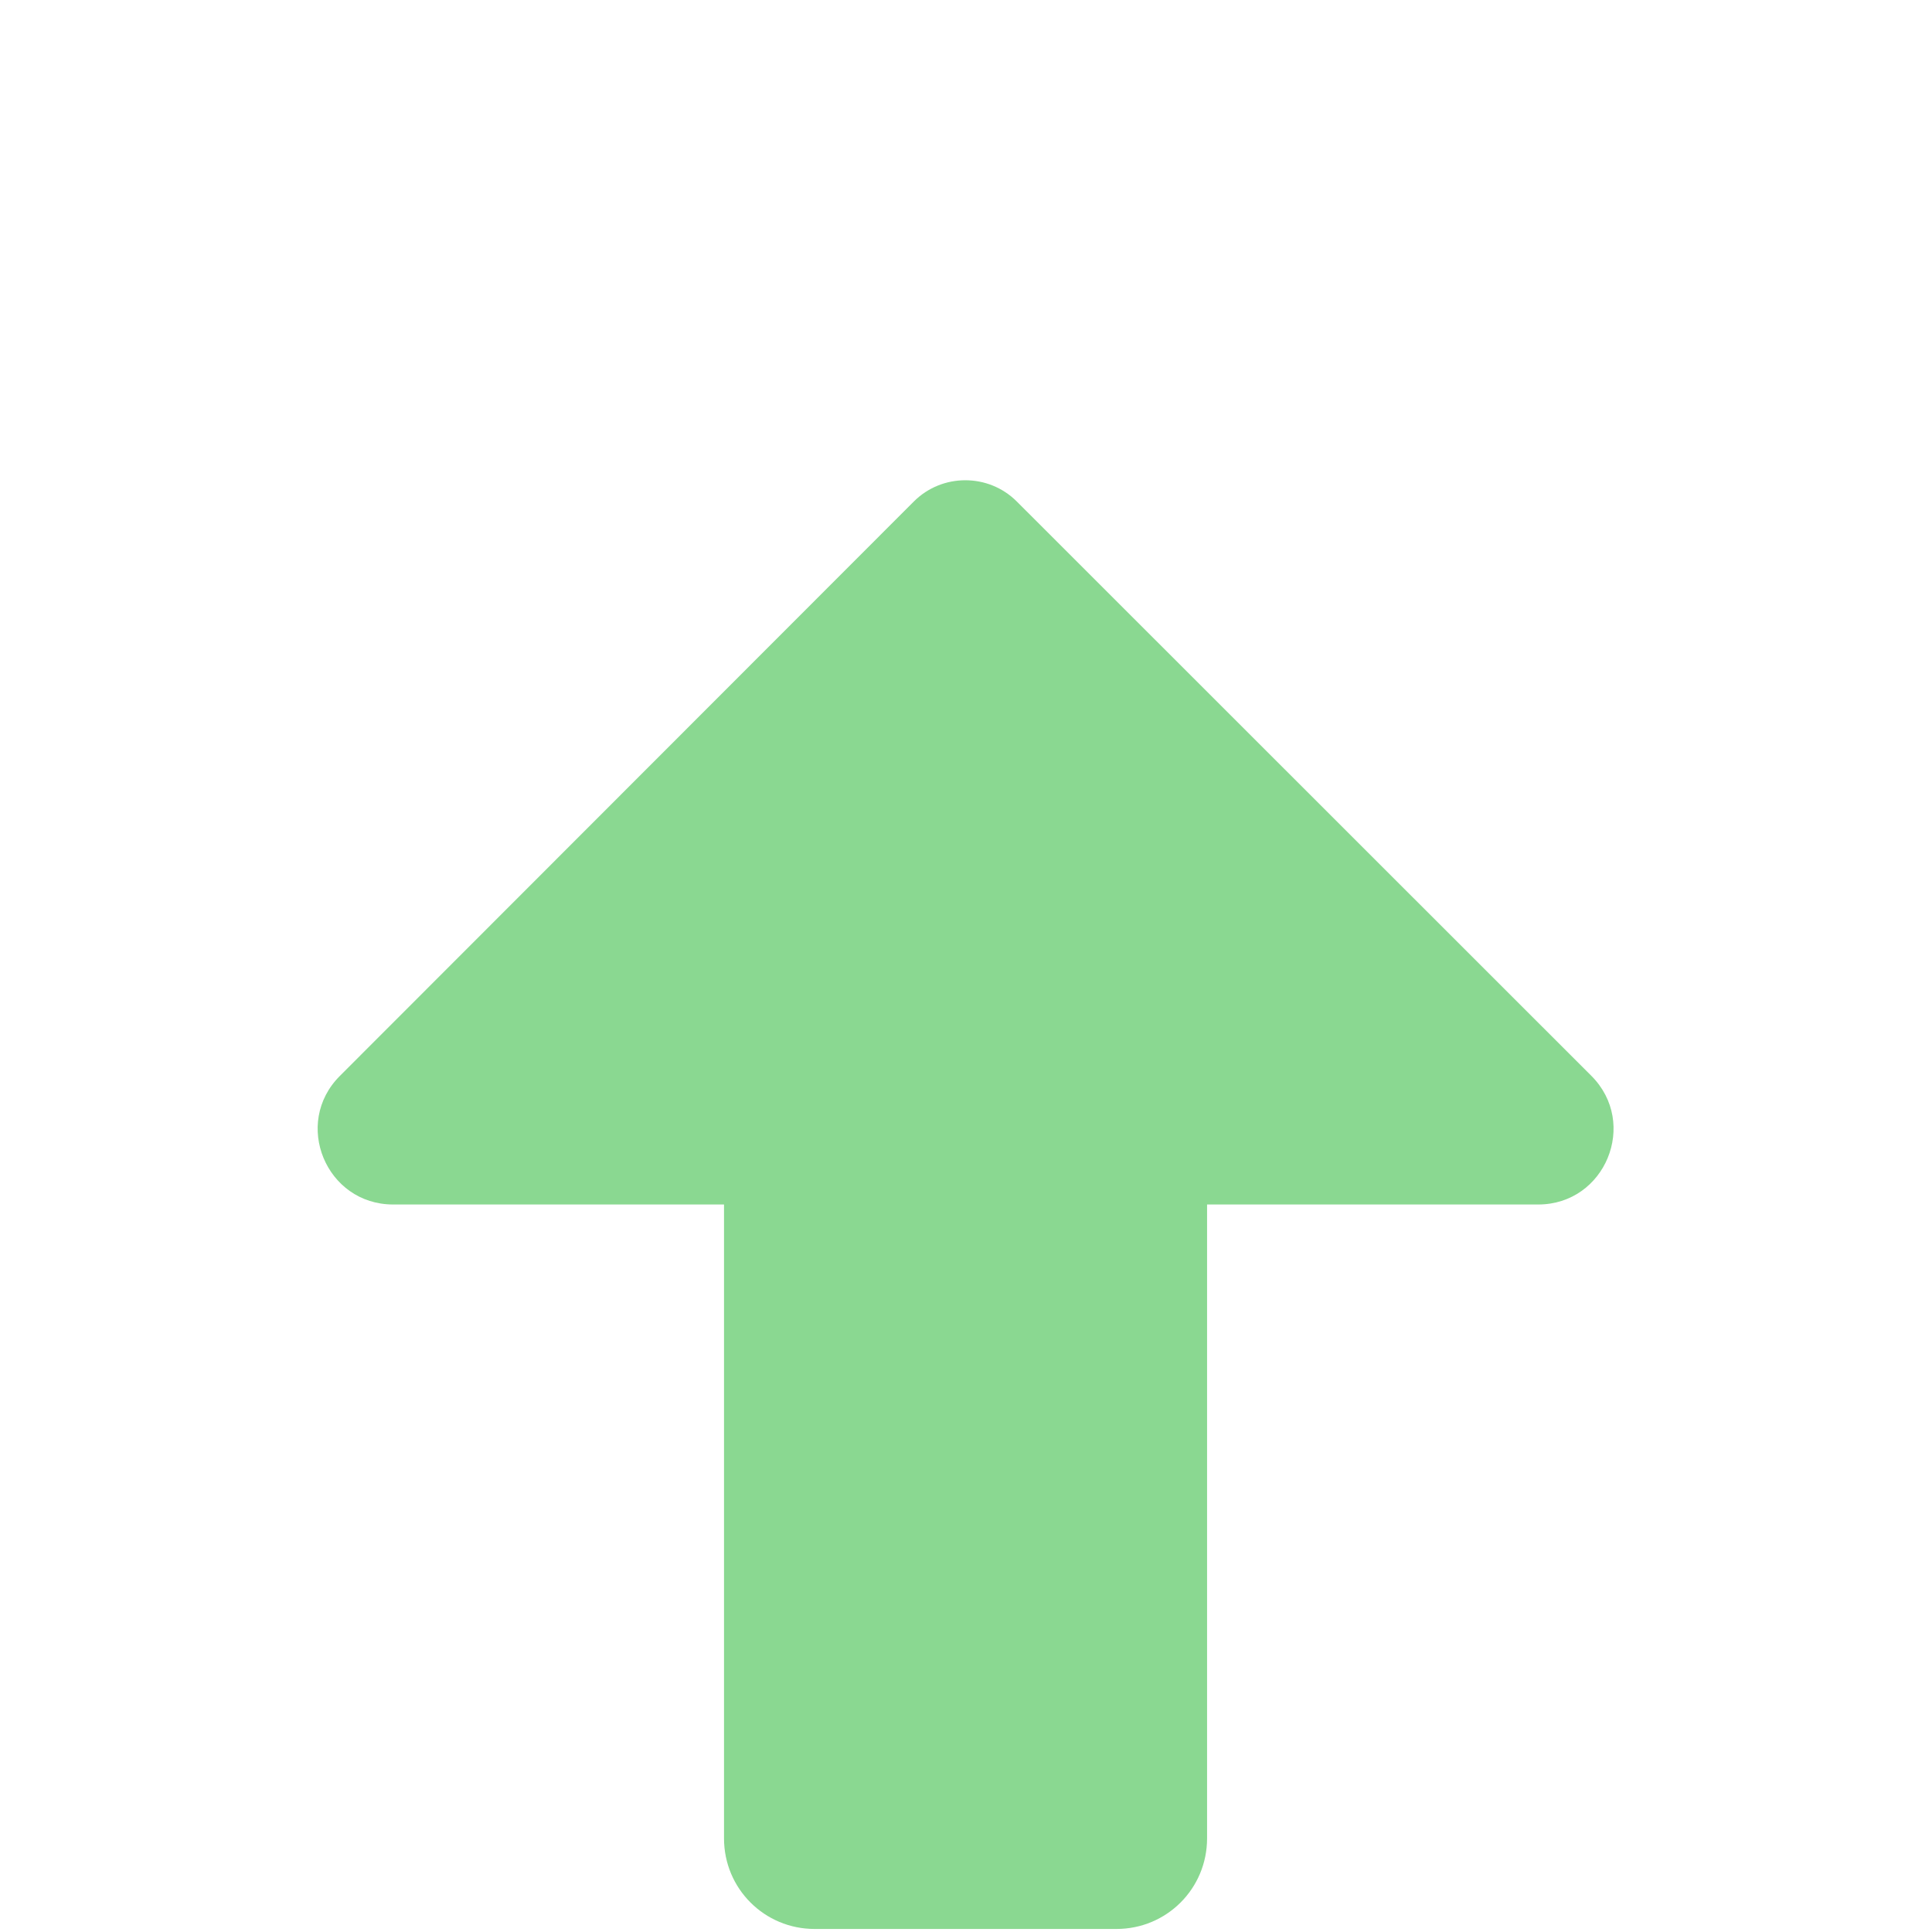
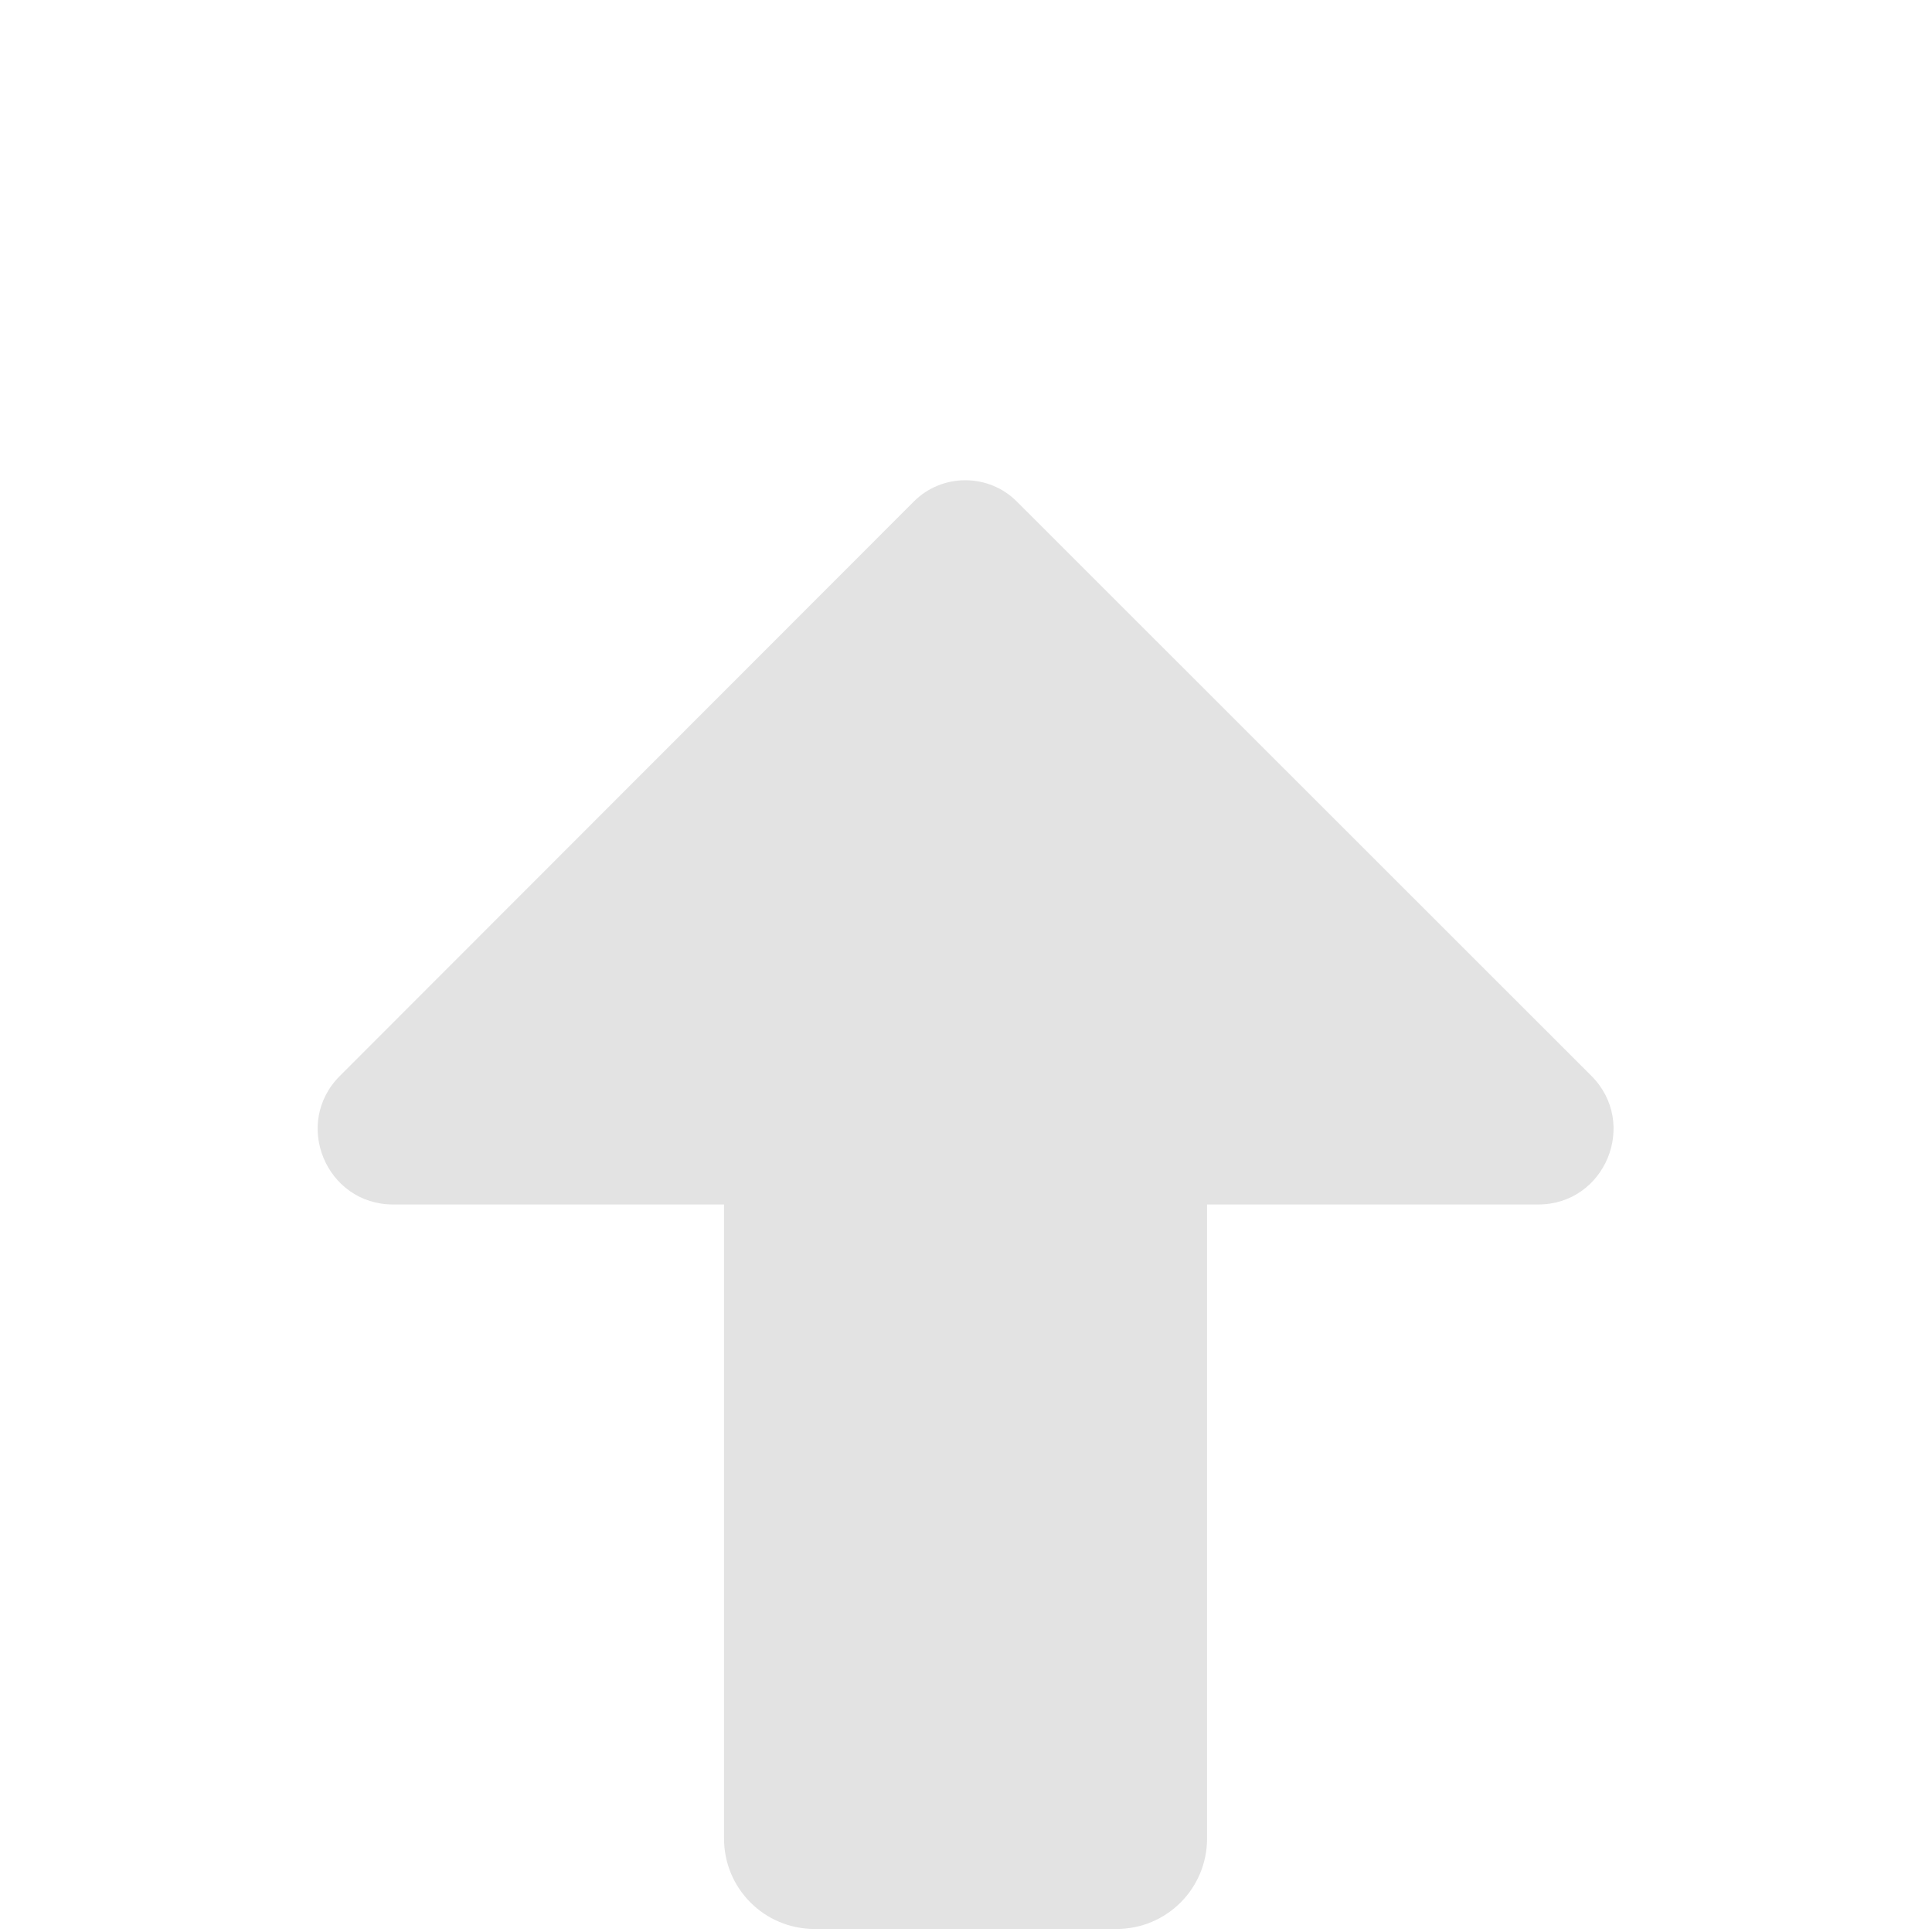
<svg xmlns="http://www.w3.org/2000/svg" width="32" height="32" viewBox="0 0 8.467 8.467" version="1.1" id="svg8">
  <defs id="defs2" />
  <g id="layer1" transform="translate(0,-288.5333)">
-     <path id="path819" d="M 4.893,296.987 H 3.57 c -0.22,0 -0.397,-0.177 -0.397,-0.397 v -2.778 H 1.723 c -0.294,0 -0.442,-0.356 -0.233,-0.564 l 2.515,-2.517 c 0.124,-0.124 0.327,-0.124 0.451,0 l 2.518,2.517 c 0.208,0.208 0.061,0.564 -0.233,0.564 H 5.29 v 2.778 c 0,0.22 -0.177,0.397 -0.397,0.397 z" style="fill:#8ad891;fill-opacity:1;stroke-width:0.017" />
+     <path id="path819" d="M 4.893,296.987 H 3.57 c -0.22,0 -0.397,-0.177 -0.397,-0.397 v -2.778 H 1.723 c -0.294,0 -0.442,-0.356 -0.233,-0.564 l 2.515,-2.517 c 0.124,-0.124 0.327,-0.124 0.451,0 l 2.518,2.517 c 0.208,0.208 0.061,0.564 -0.233,0.564 H 5.29 v 2.778 c 0,0.22 -0.177,0.397 -0.397,0.397 z" style="fill:#e3e3e3;fill-opacity:1;stroke-width:0.017" />
  </g>
</svg>
